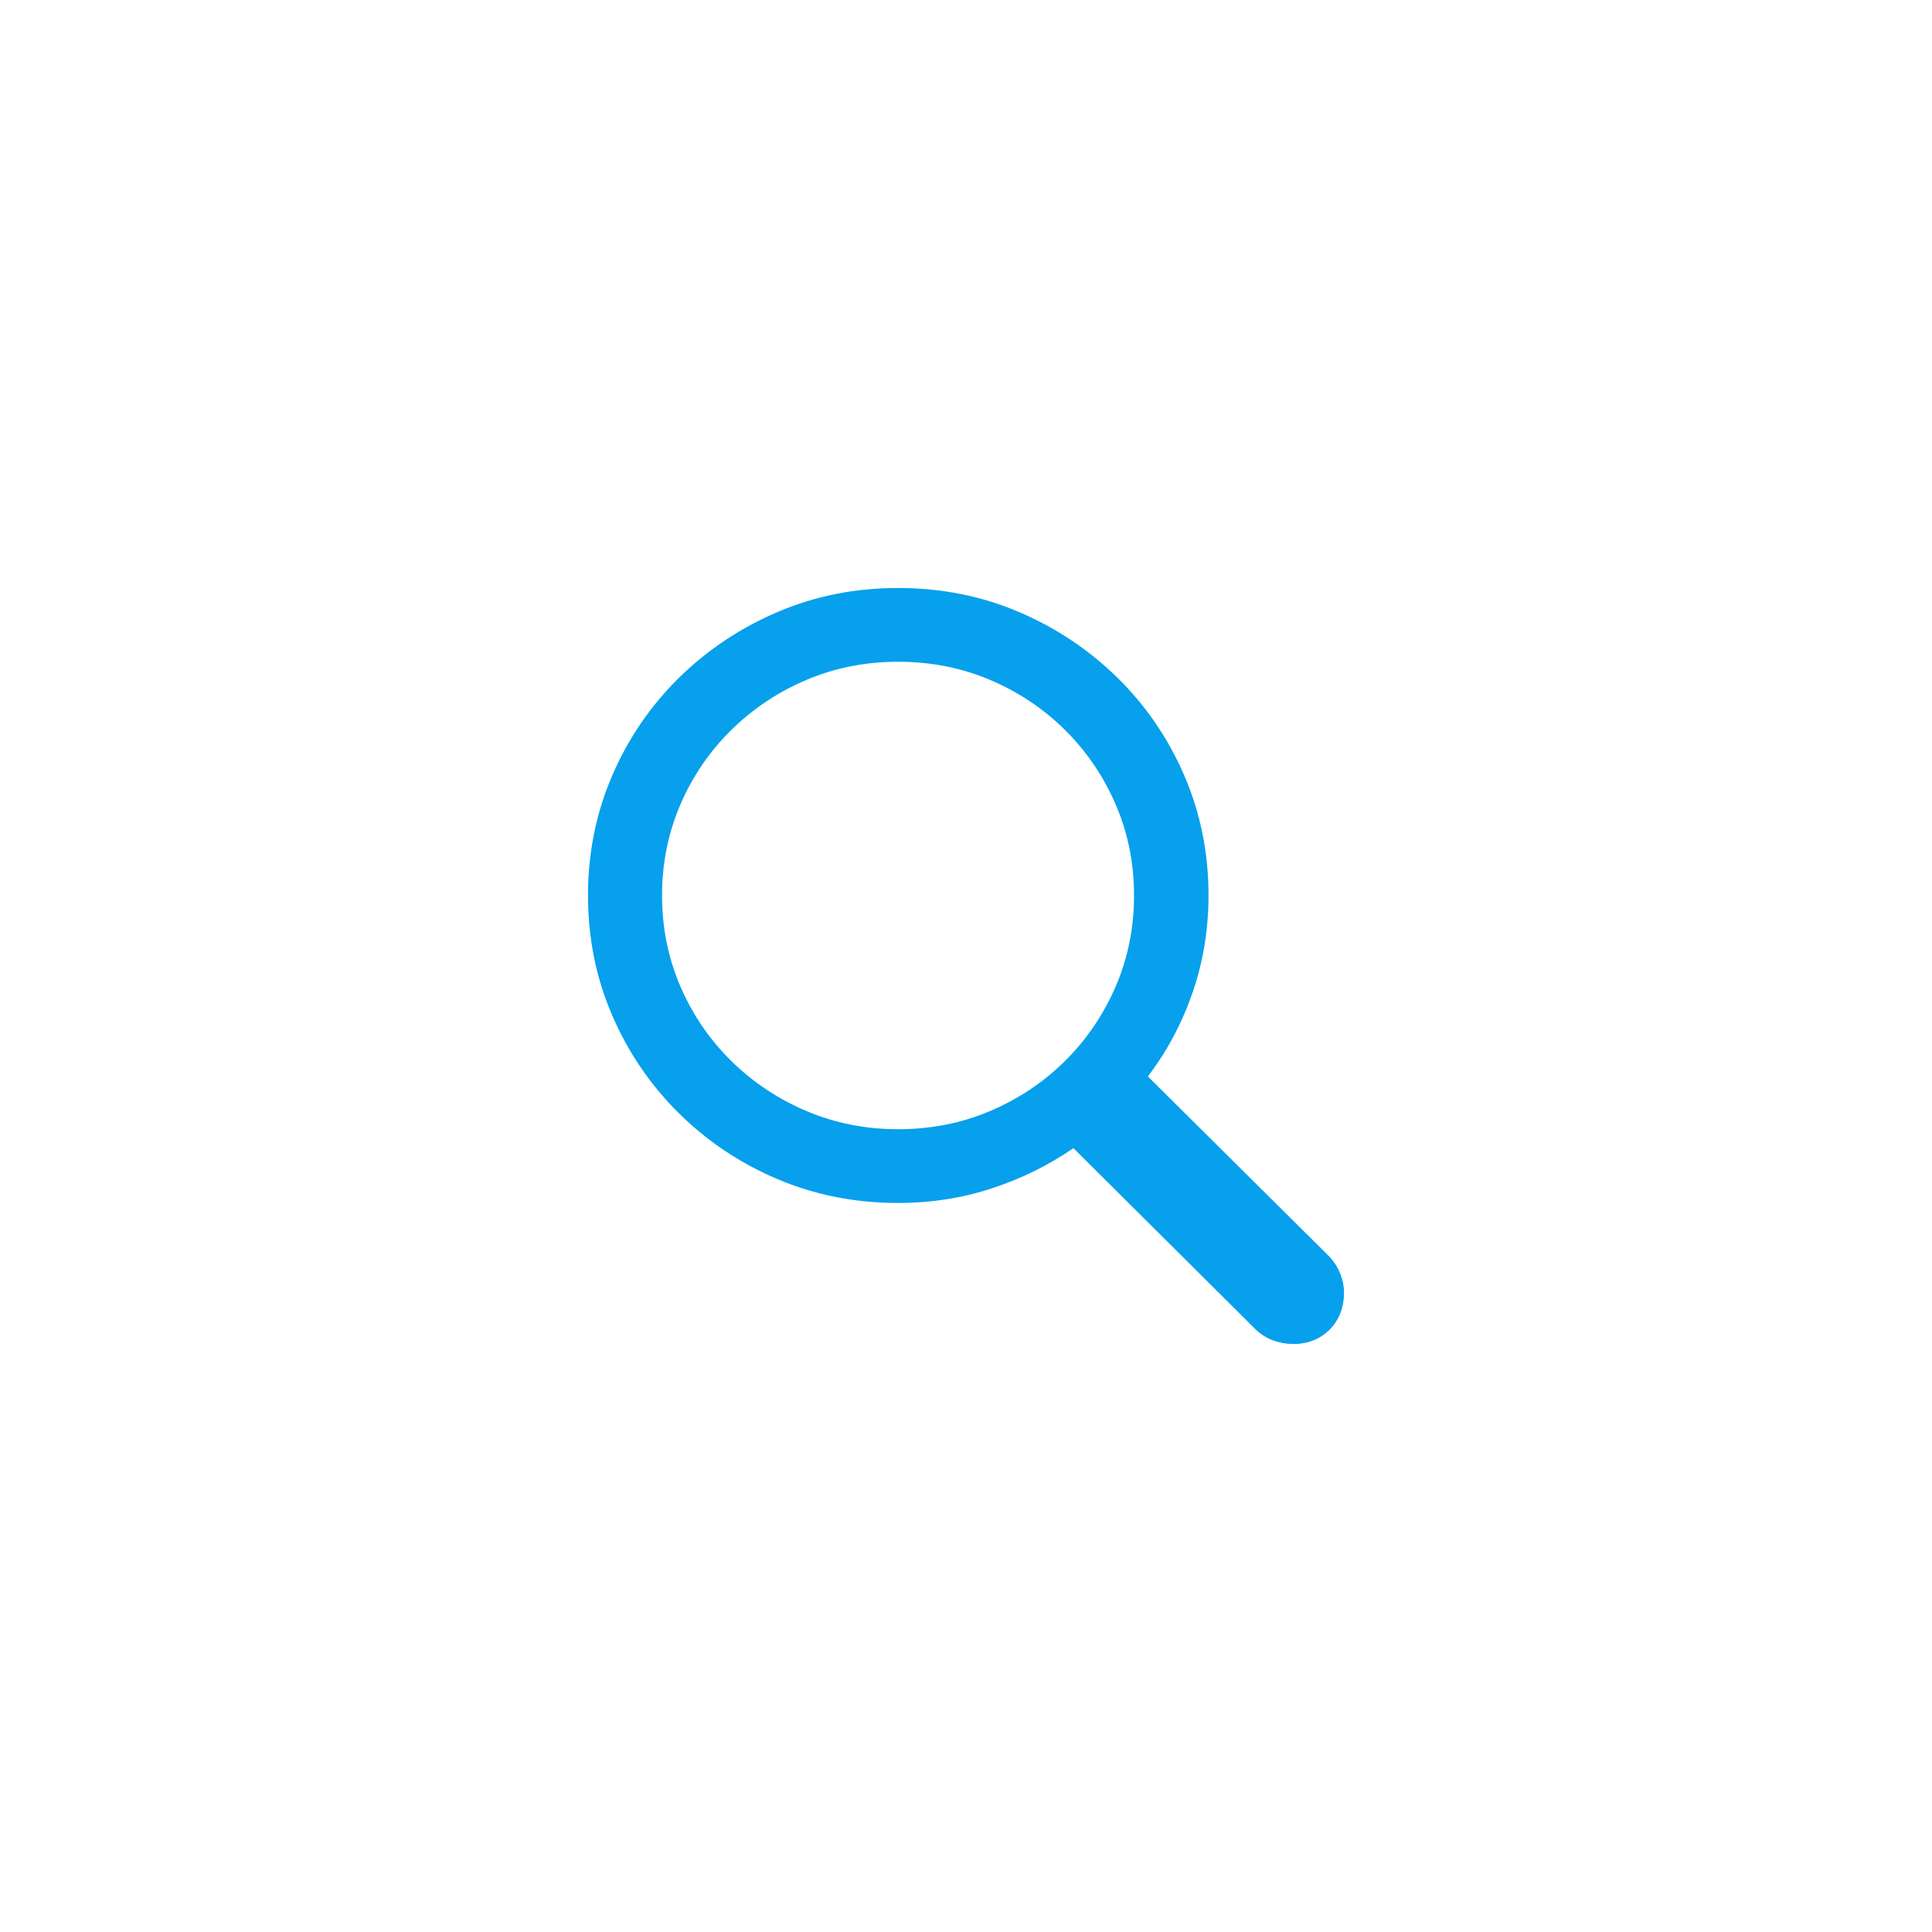
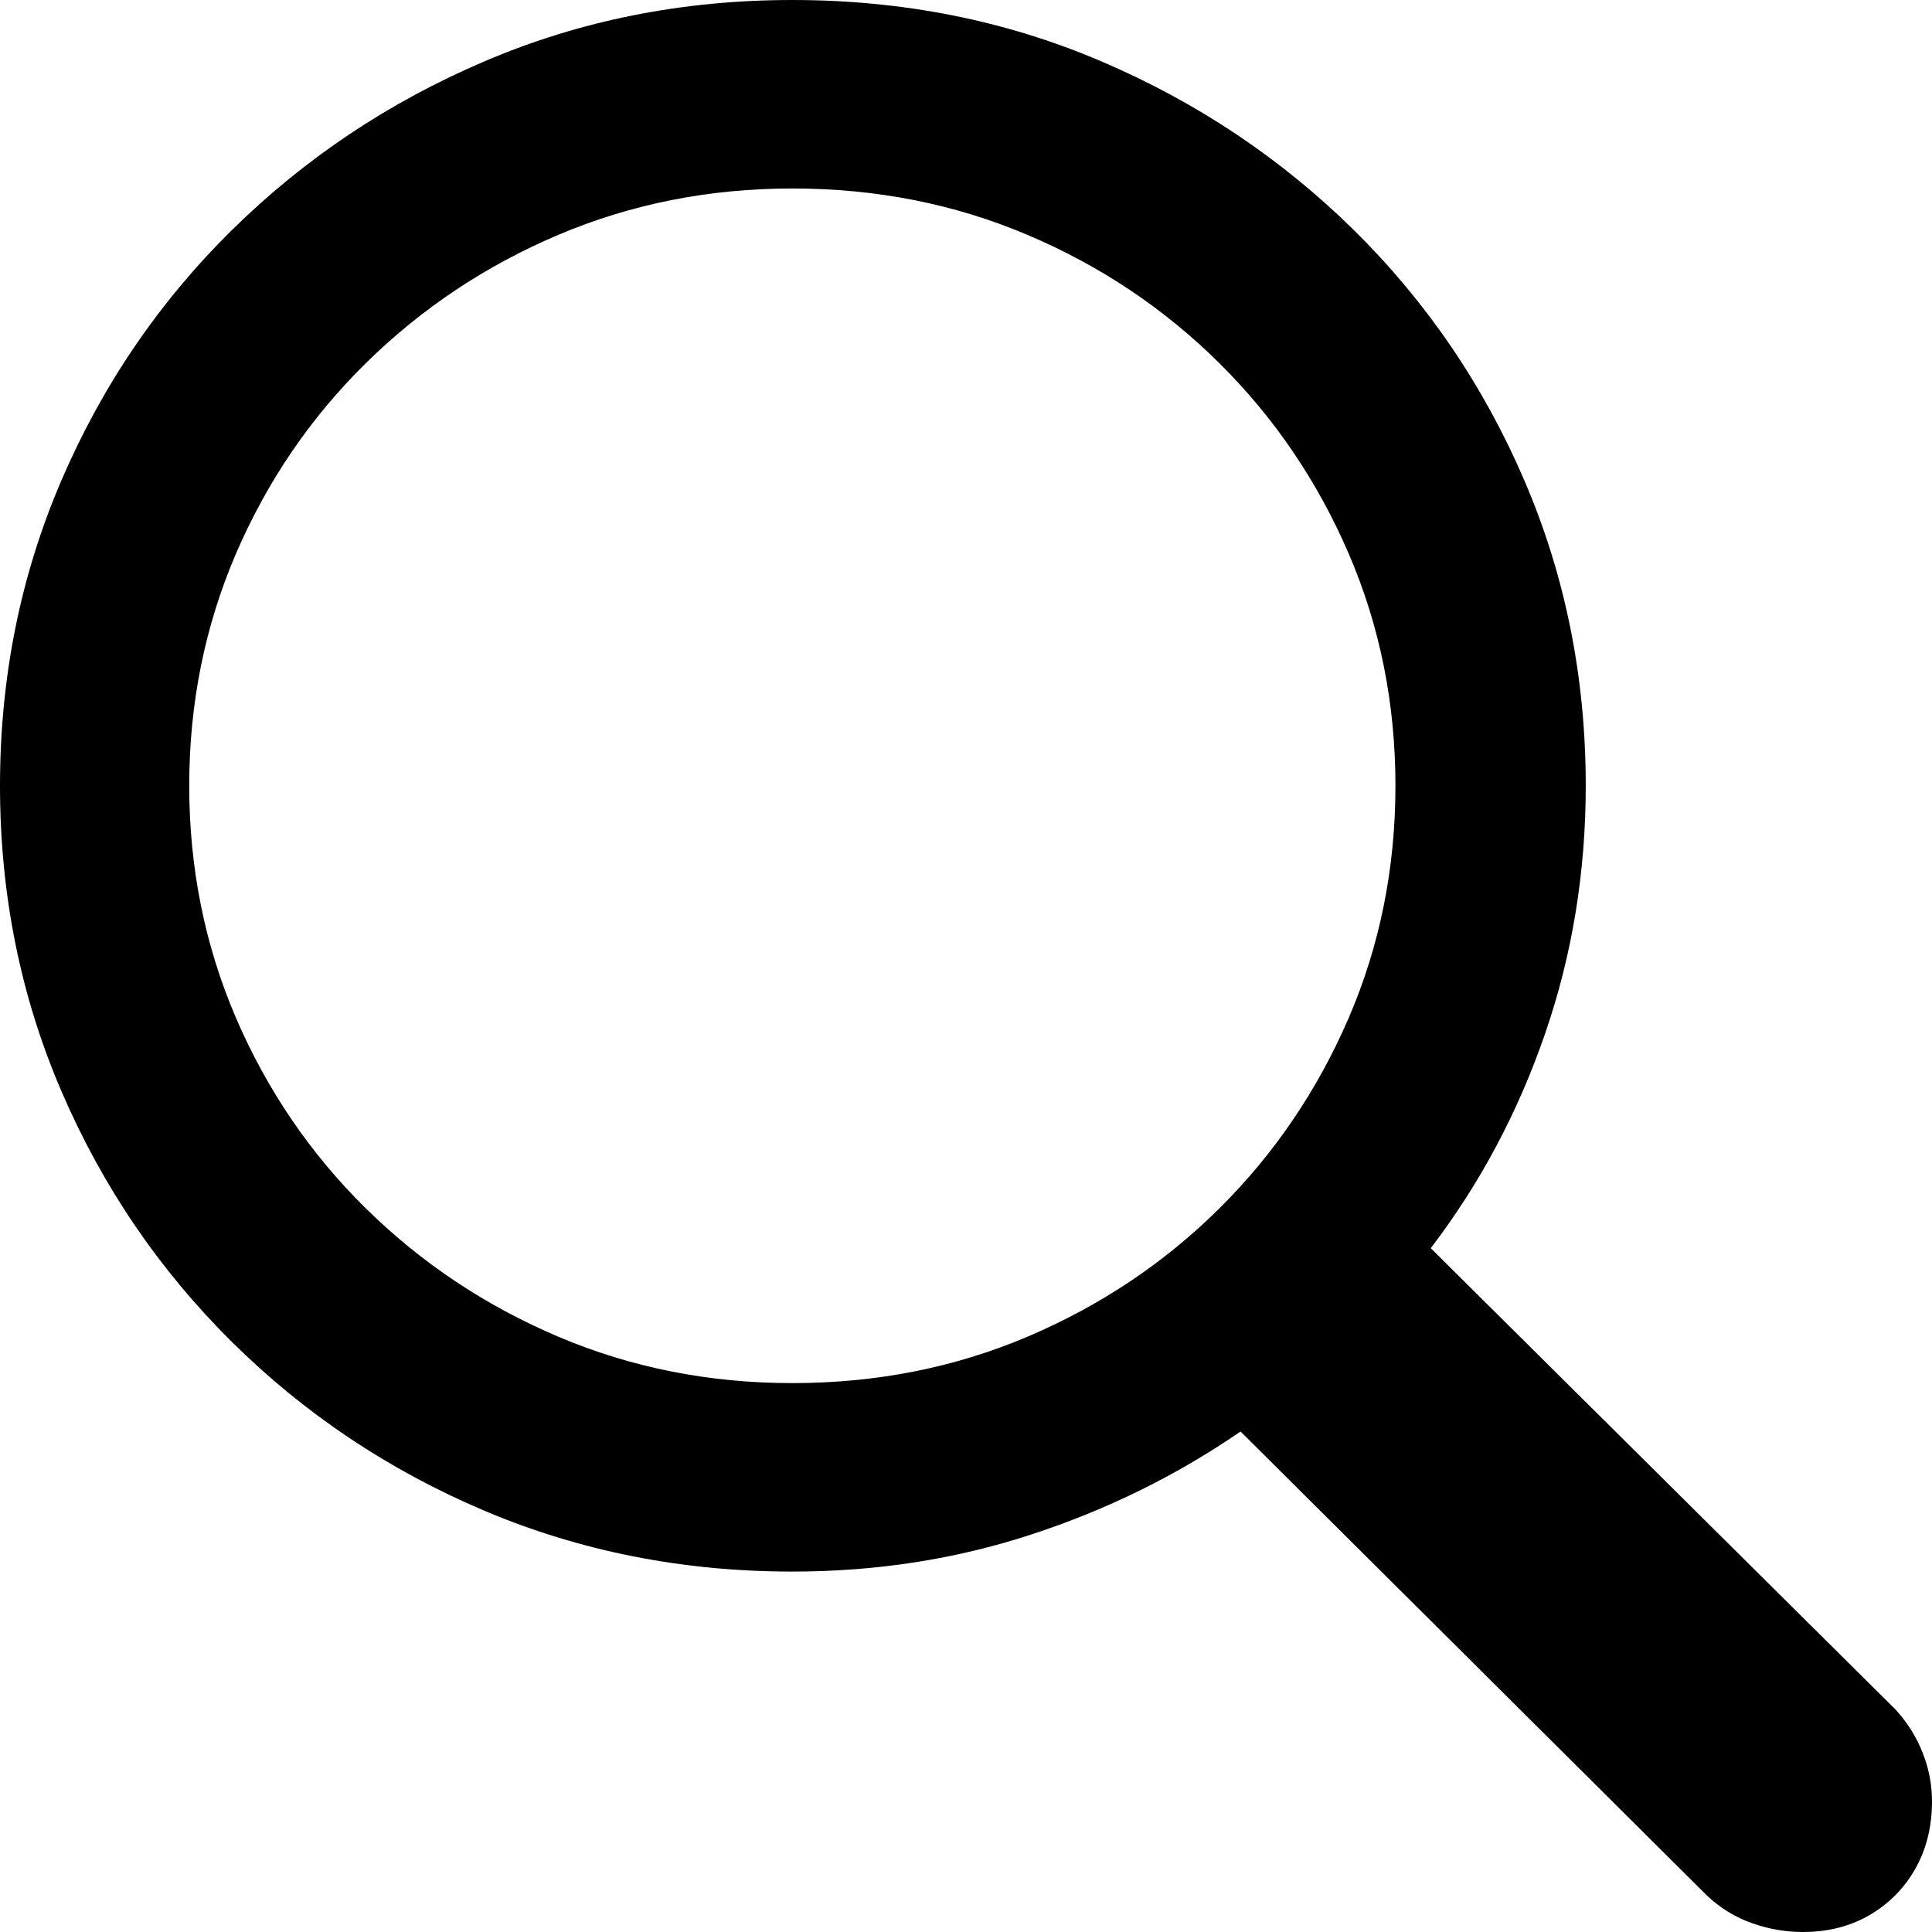
- <svg xmlns="http://www.w3.org/2000/svg" version="1.1" width="46px" height="46px" viewBox="0 0 46 46">
-   <defs>
-     <clipPath id="i1">
-       <path d="M7.382,0 C8.409,0 9.368,0.19 10.259,0.571 C11.151,0.951 11.935,1.476 12.614,2.144 C13.292,2.813 13.821,3.59 14.202,4.476 C14.583,5.362 14.774,6.31 14.774,7.321 C14.774,8.127 14.648,8.896 14.396,9.628 C14.144,10.361 13.789,11.028 13.33,11.629 L17.661,15.928 C17.771,16.049 17.855,16.183 17.913,16.33 C17.971,16.478 18,16.628 18,16.781 C18,17.018 17.948,17.228 17.845,17.41 C17.742,17.592 17.6,17.736 17.419,17.842 C17.238,17.947 17.031,18 16.799,18 C16.637,18 16.479,17.973 16.324,17.918 C16.169,17.864 16.03,17.779 15.907,17.664 L11.558,13.337 C10.963,13.746 10.314,14.066 9.61,14.296 C8.906,14.527 8.164,14.642 7.382,14.642 C6.362,14.642 5.406,14.453 4.515,14.076 C3.623,13.698 2.839,13.174 2.16,12.502 C1.482,11.83 0.953,11.052 0.572,10.166 C0.191,9.28 0,8.332 0,7.321 C0,6.31 0.191,5.362 0.572,4.476 C0.953,3.59 1.482,2.813 2.16,2.144 C2.839,1.476 3.623,0.951 4.515,0.571 C5.406,0.19 6.362,0 7.382,0 Z M7.382,1.756 C6.607,1.756 5.881,1.9 5.202,2.188 C4.524,2.475 3.927,2.874 3.41,3.382 C2.893,3.891 2.49,4.482 2.199,5.157 C1.909,5.832 1.763,6.553 1.763,7.321 C1.763,8.088 1.909,8.81 2.199,9.485 C2.49,10.159 2.893,10.751 3.41,11.26 C3.927,11.768 4.524,12.166 5.202,12.454 C5.881,12.742 6.607,12.886 7.382,12.886 C8.164,12.886 8.893,12.742 9.572,12.454 C10.25,12.166 10.846,11.768 11.359,11.26 C11.872,10.751 12.274,10.159 12.565,9.485 C12.856,8.81 13.001,8.088 13.001,7.321 C13.001,6.553 12.856,5.832 12.565,5.157 C12.274,4.482 11.872,3.891 11.359,3.382 C10.846,2.874 10.25,2.475 9.572,2.188 C8.893,1.9 8.164,1.756 7.382,1.756 Z" />
-     </clipPath>
-   </defs>
-   <g transform="translate(14 14)">
-     <g clip-path="url(#i1)">
-       <polygon points="0,0 18,0 18,18 0,18 0,0" stroke="none" fill="#06A0EC" />
-     </g>
-   </g>
+ <svg xmlns="http://www.w3.org/2000/svg" viewBox="0 0 18 18">
+   <path d="M7.382,0 C8.409,0 9.368,0.19 10.259,0.571 C11.151,0.951 11.935,1.476 12.614,2.144 C13.292,2.813 13.821,3.59 14.202,4.476 C14.583,5.362 14.774,6.31 14.774,7.321 C14.774,8.127 14.648,8.896 14.396,9.628 C14.144,10.361 13.789,11.028 13.33,11.629 L17.661,15.928 C17.771,16.049 17.855,16.183 17.913,16.33 C17.971,16.478 18,16.628 18,16.781 C18,17.018 17.948,17.228 17.845,17.41 C17.742,17.592 17.6,17.736 17.419,17.842 C17.238,17.947 17.031,18 16.799,18 C16.637,18 16.479,17.973 16.324,17.918 C16.169,17.864 16.03,17.779 15.907,17.664 L11.558,13.337 C10.963,13.746 10.314,14.066 9.61,14.296 C8.906,14.527 8.164,14.642 7.382,14.642 C6.362,14.642 5.406,14.453 4.515,14.076 C3.623,13.698 2.839,13.174 2.16,12.502 C1.482,11.83 0.953,11.052 0.572,10.166 C0.191,9.28 0,8.332 0,7.321 C0,6.31 0.191,5.362 0.572,4.476 C0.953,3.59 1.482,2.813 2.16,2.144 C2.839,1.476 3.623,0.951 4.515,0.571 C5.406,0.19 6.362,0 7.382,0 Z M7.382,1.756 C6.607,1.756 5.881,1.9 5.202,2.188 C4.524,2.475 3.927,2.874 3.41,3.382 C2.893,3.891 2.49,4.482 2.199,5.157 C1.909,5.832 1.763,6.553 1.763,7.321 C1.763,8.088 1.909,8.81 2.199,9.485 C2.49,10.159 2.893,10.751 3.41,11.26 C3.927,11.768 4.524,12.166 5.202,12.454 C5.881,12.742 6.607,12.886 7.382,12.886 C8.164,12.886 8.893,12.742 9.572,12.454 C10.25,12.166 10.846,11.768 11.359,11.26 C11.872,10.751 12.274,10.159 12.565,9.485 C12.856,8.81 13.001,8.088 13.001,7.321 C13.001,6.553 12.856,5.832 12.565,5.157 C12.274,4.482 11.872,3.891 11.359,3.382 C10.846,2.874 10.25,2.475 9.572,2.188 C8.893,1.9 8.164,1.756 7.382,1.756 Z" />
</svg>
